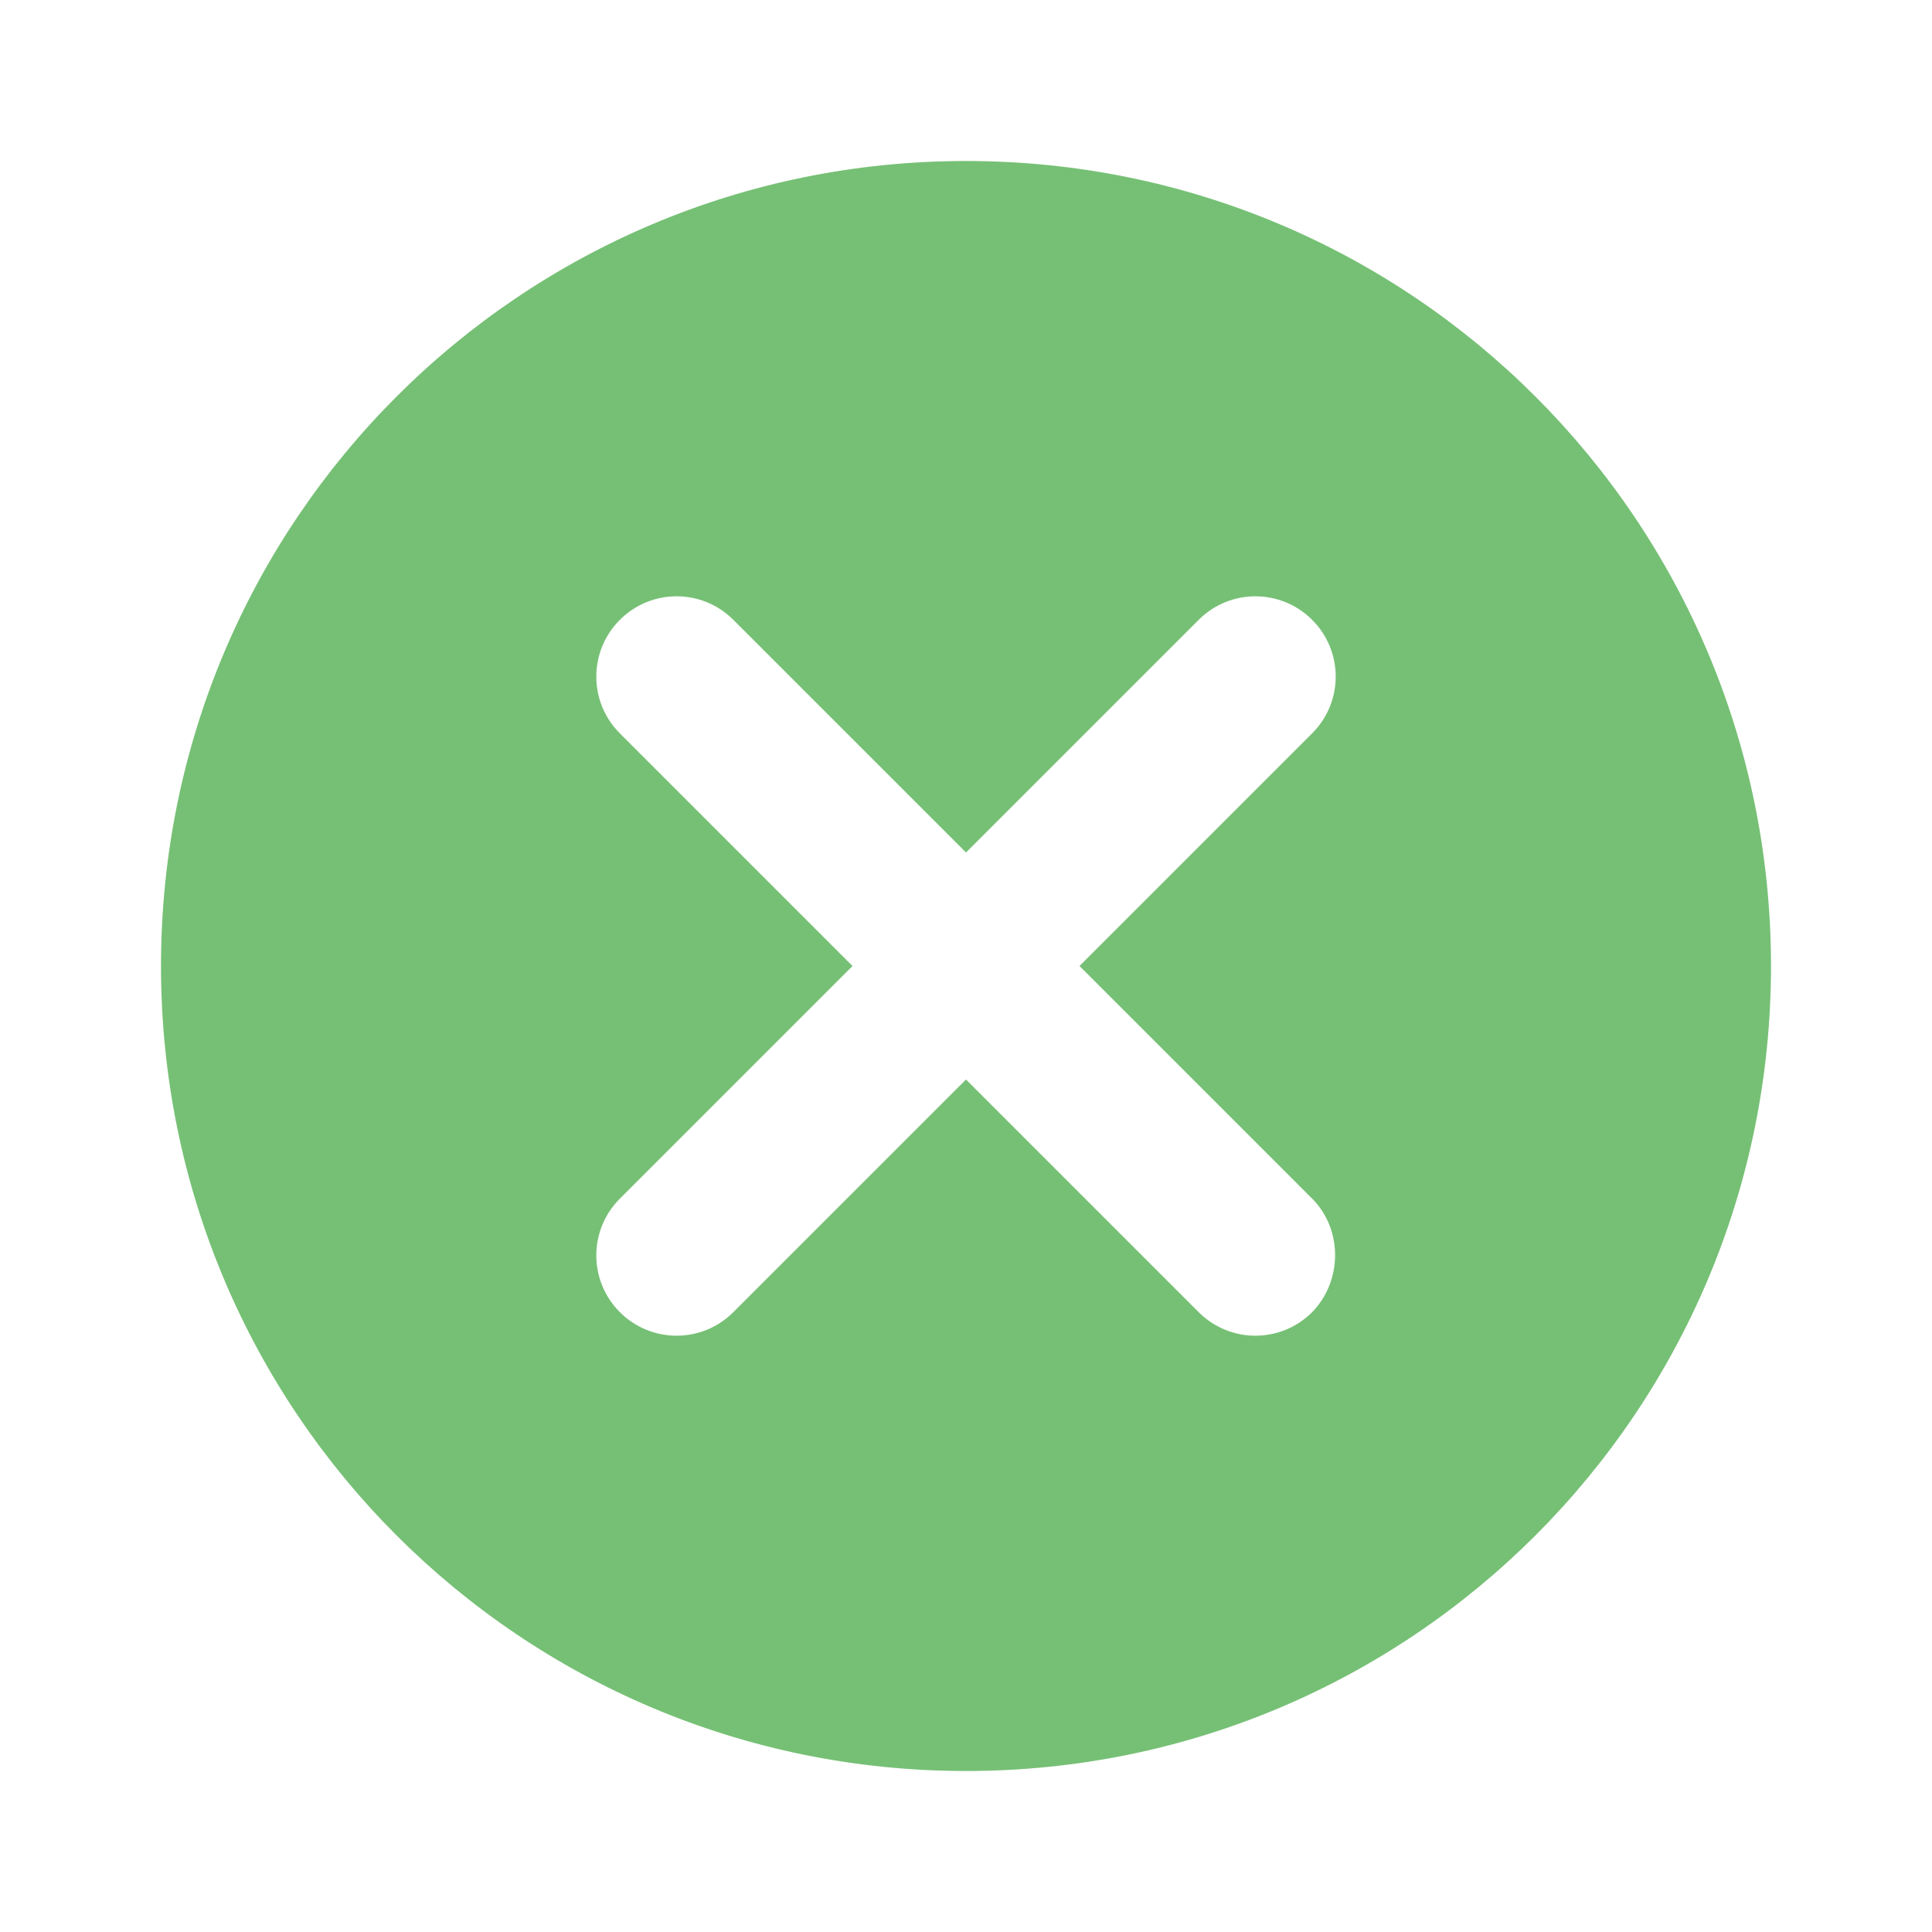
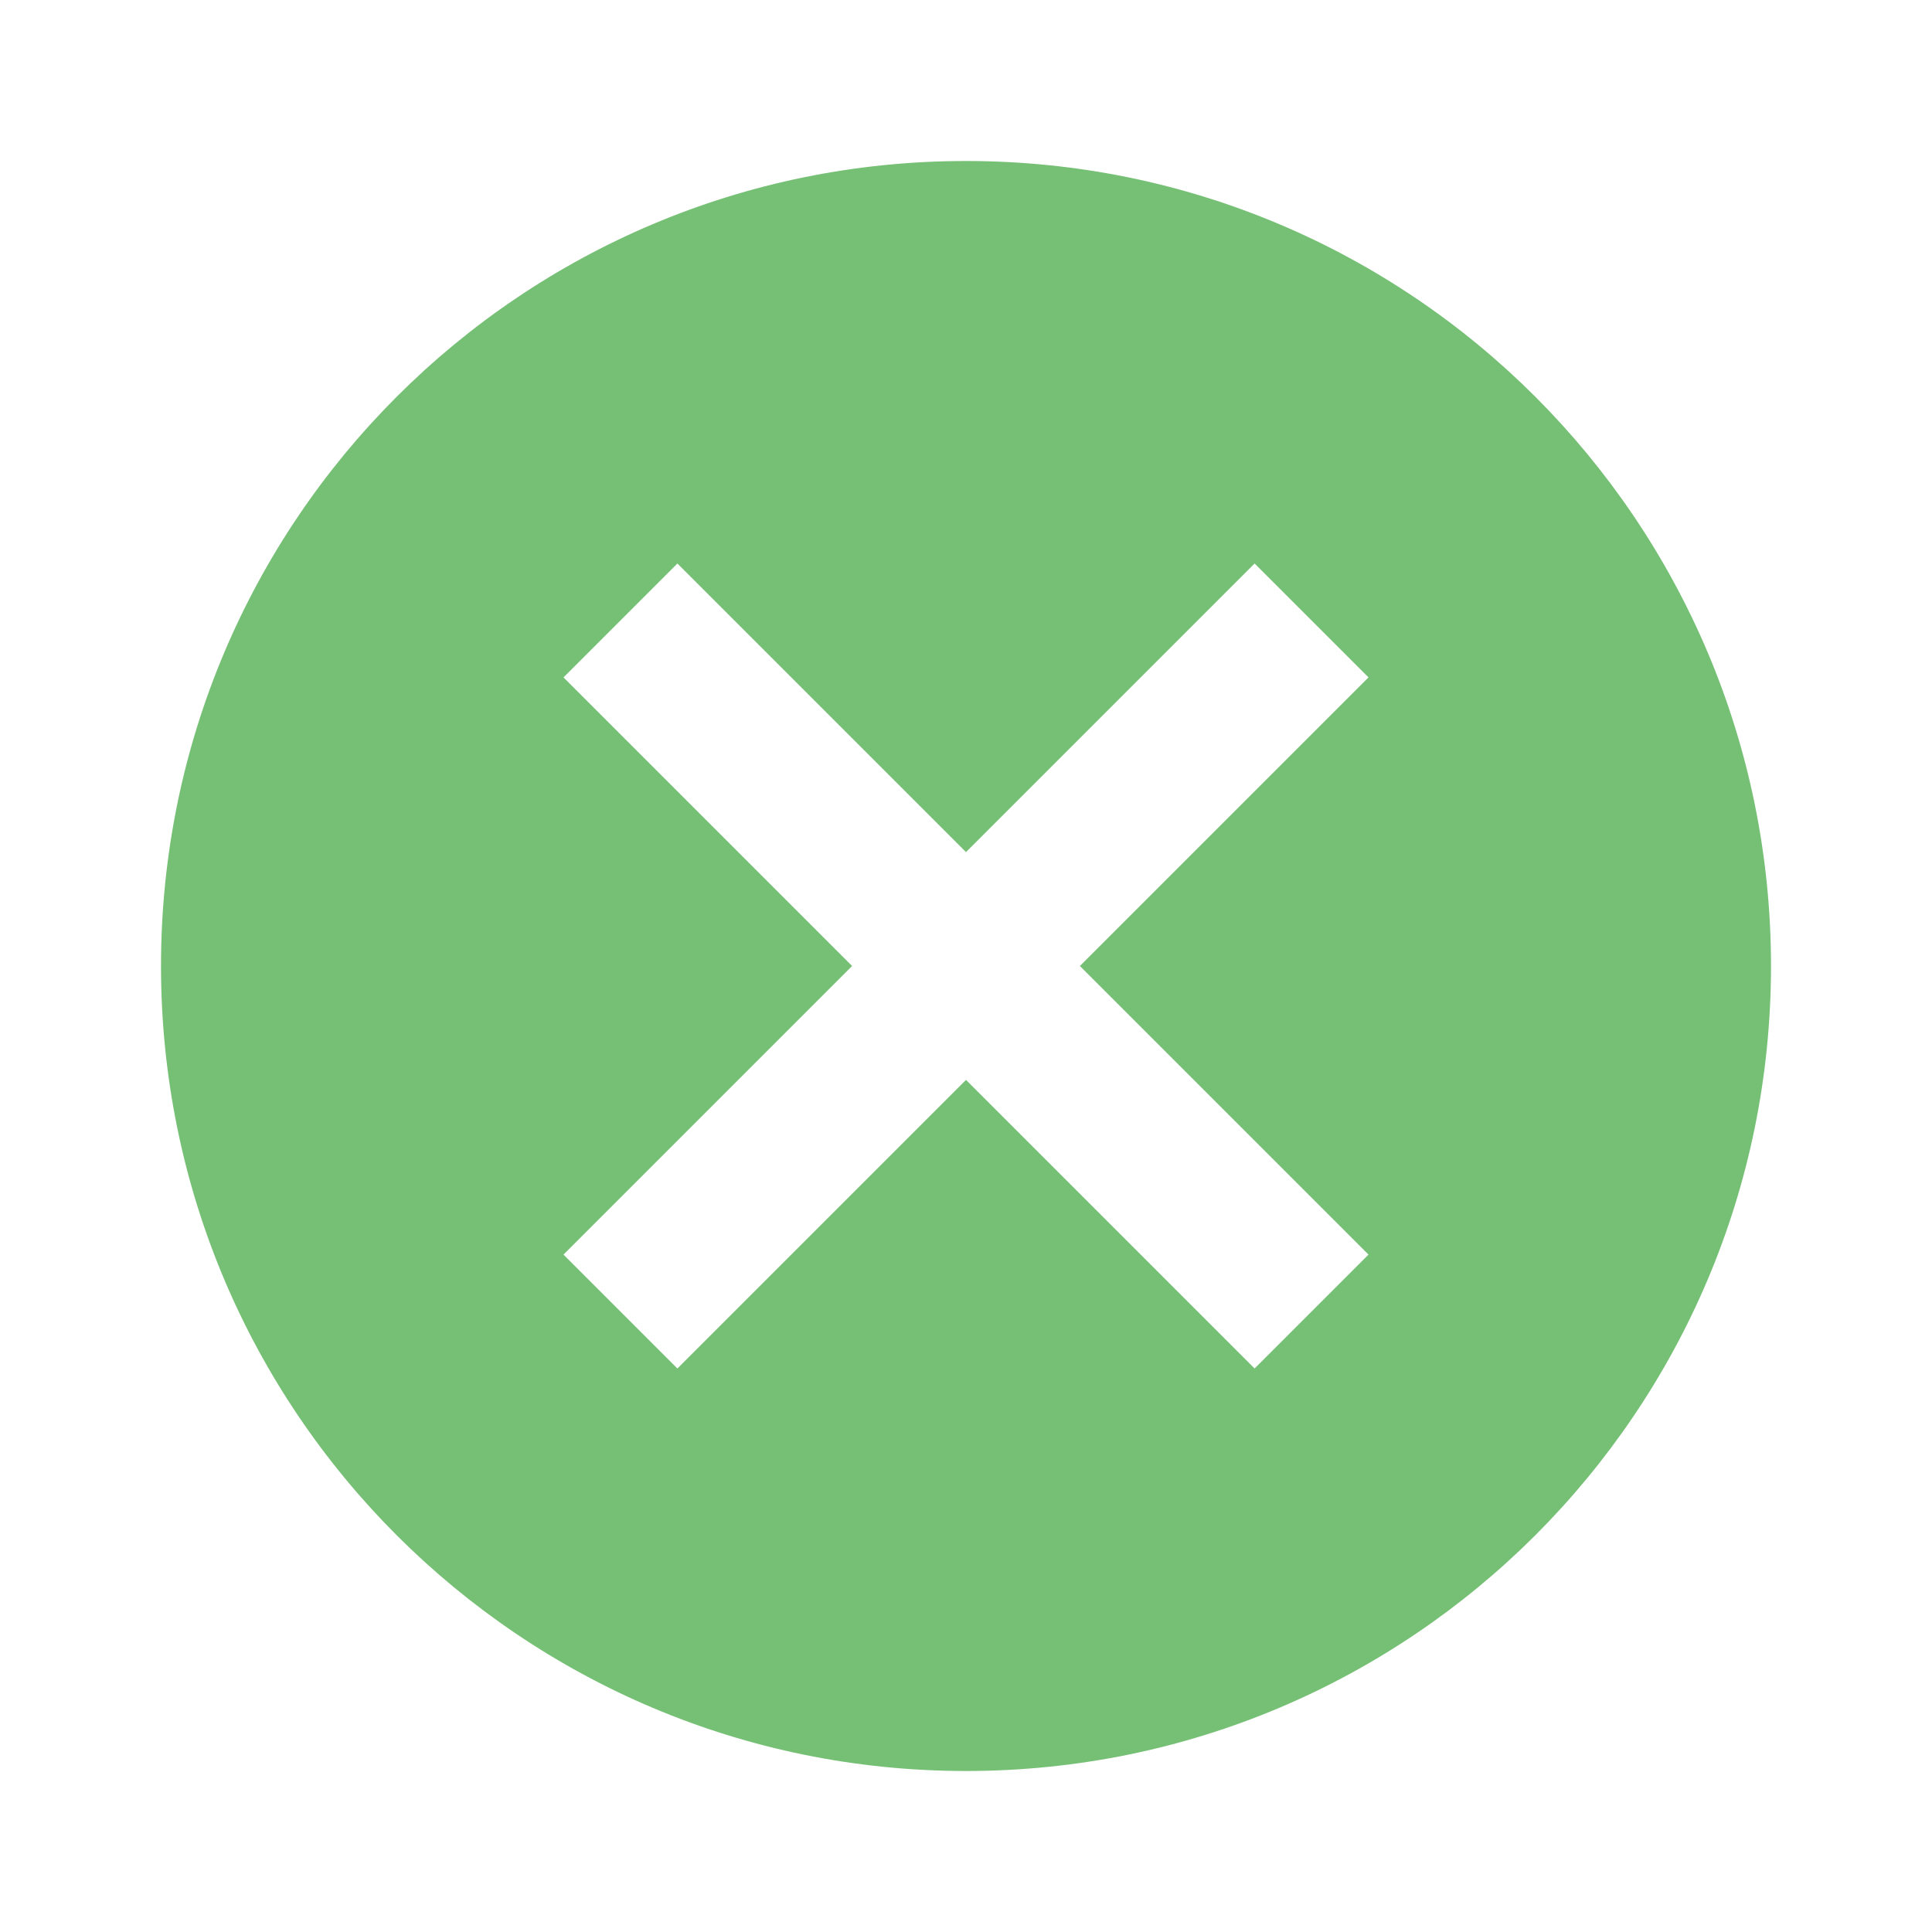
<svg xmlns="http://www.w3.org/2000/svg" width="48" height="48" viewBox="0 0 48 48" id="svg2" version="1.1">
  <defs id="defs8" />
-   <path d="M 24,4 C 12.94,4 4,12.94 4,24 4,35.06 12.94,44 24,44 35.06,44 44,35.06 44,24 44,12.94 35.06,4 24,4 Z m 8.6,28.6 c -0.78,0.78 -2.04,0.78 -2.82,0 L 24,26.82 18.22,32.6 c -0.78,0.78 -2.04,0.78 -2.82,0 -0.78,-0.78 -0.78,-2.04 0,-2.82 L 21.18,24 15.4,18.22 c -0.78,-0.78 -0.78,-2.04 0,-2.82 0.78,-0.78 2.04,-0.78 2.82,0 L 24,21.18 29.78,15.4 c 0.78,-0.78 2.04,-0.78 2.82,0 0.78,0.78 0.78,2.04 0,2.82 L 26.82,24 32.6,29.78 c 0.76,0.76 0.76,2.04 0,2.82 z" id="path8718" style="fill:#259b24;fill-opacity:0.627;stroke-width:2" />
+   <path d="M24 4C12.95 4 4 12.95 4 24s8.95 20 20 20 20-8.95 20-20S35.05 4 24 4zm10 27.17L31.17 34 24 26.83 16.83 34 14 31.17 21.17 24 14 16.83 16.83 14 24 21.17 31.17 14 34 16.83 26.83 24 34 31.17z" id="path4" style="fill:#259b24;fill-opacity:0.627" />
</svg>
